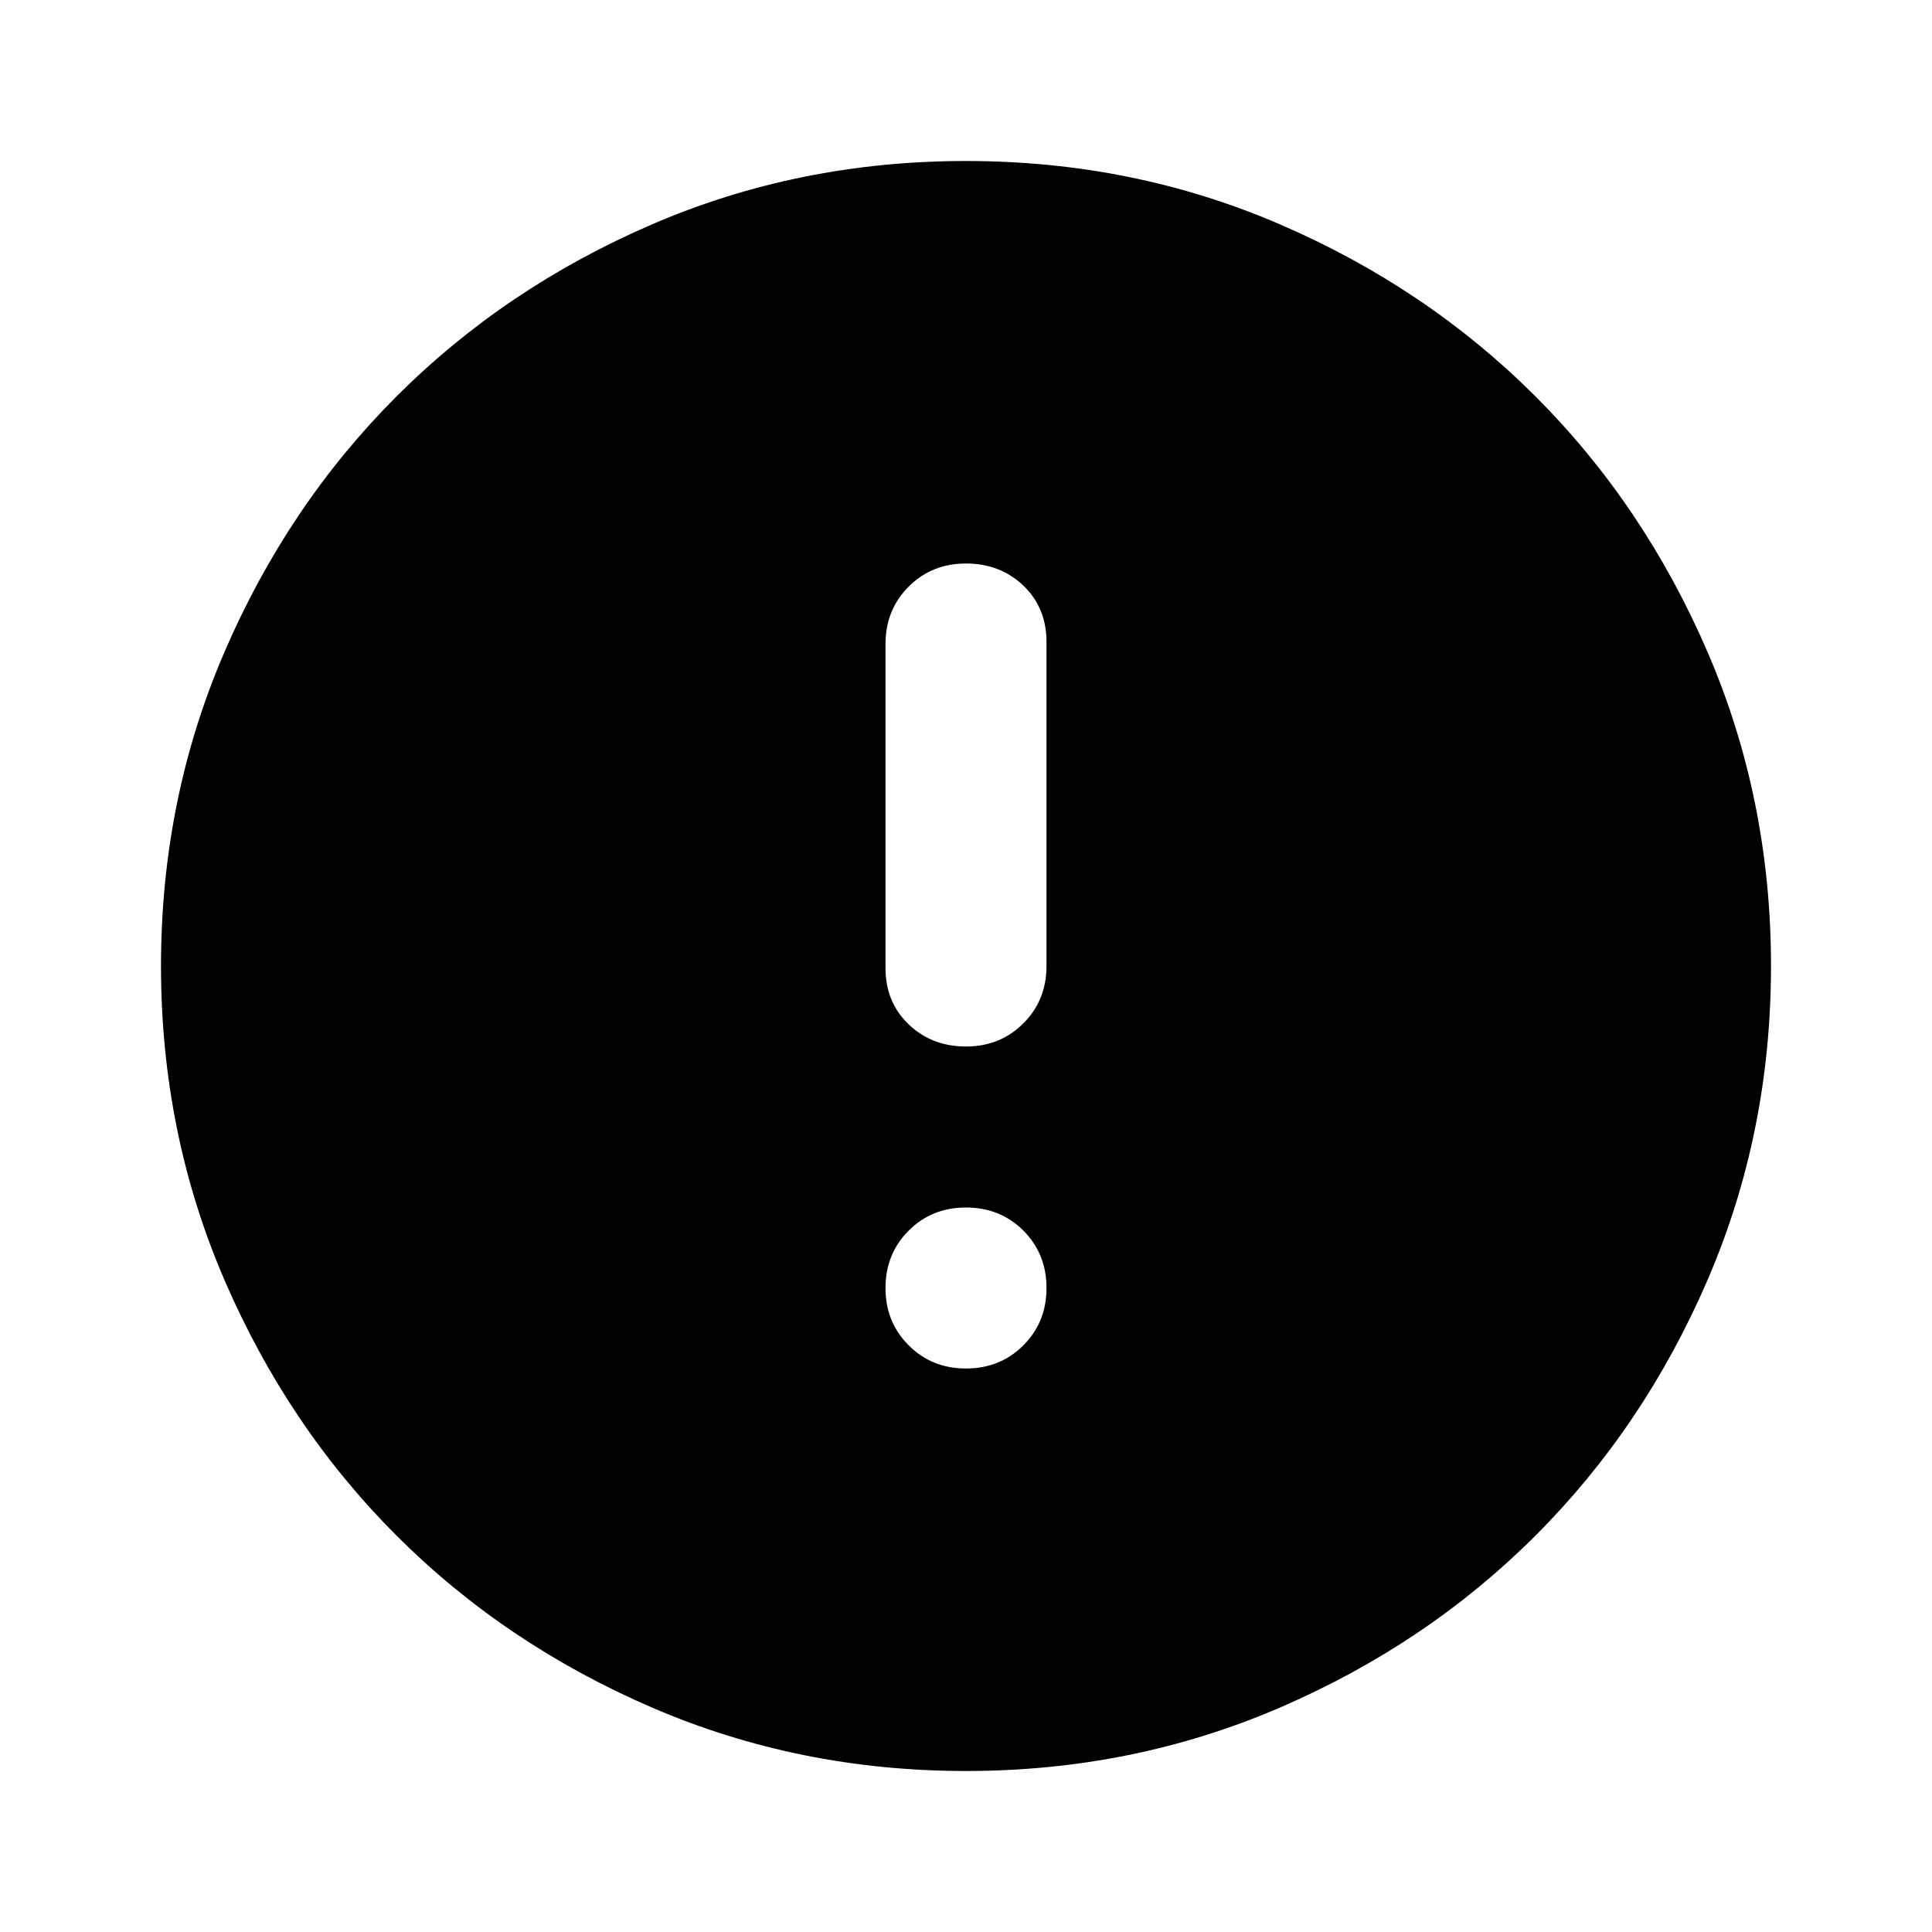
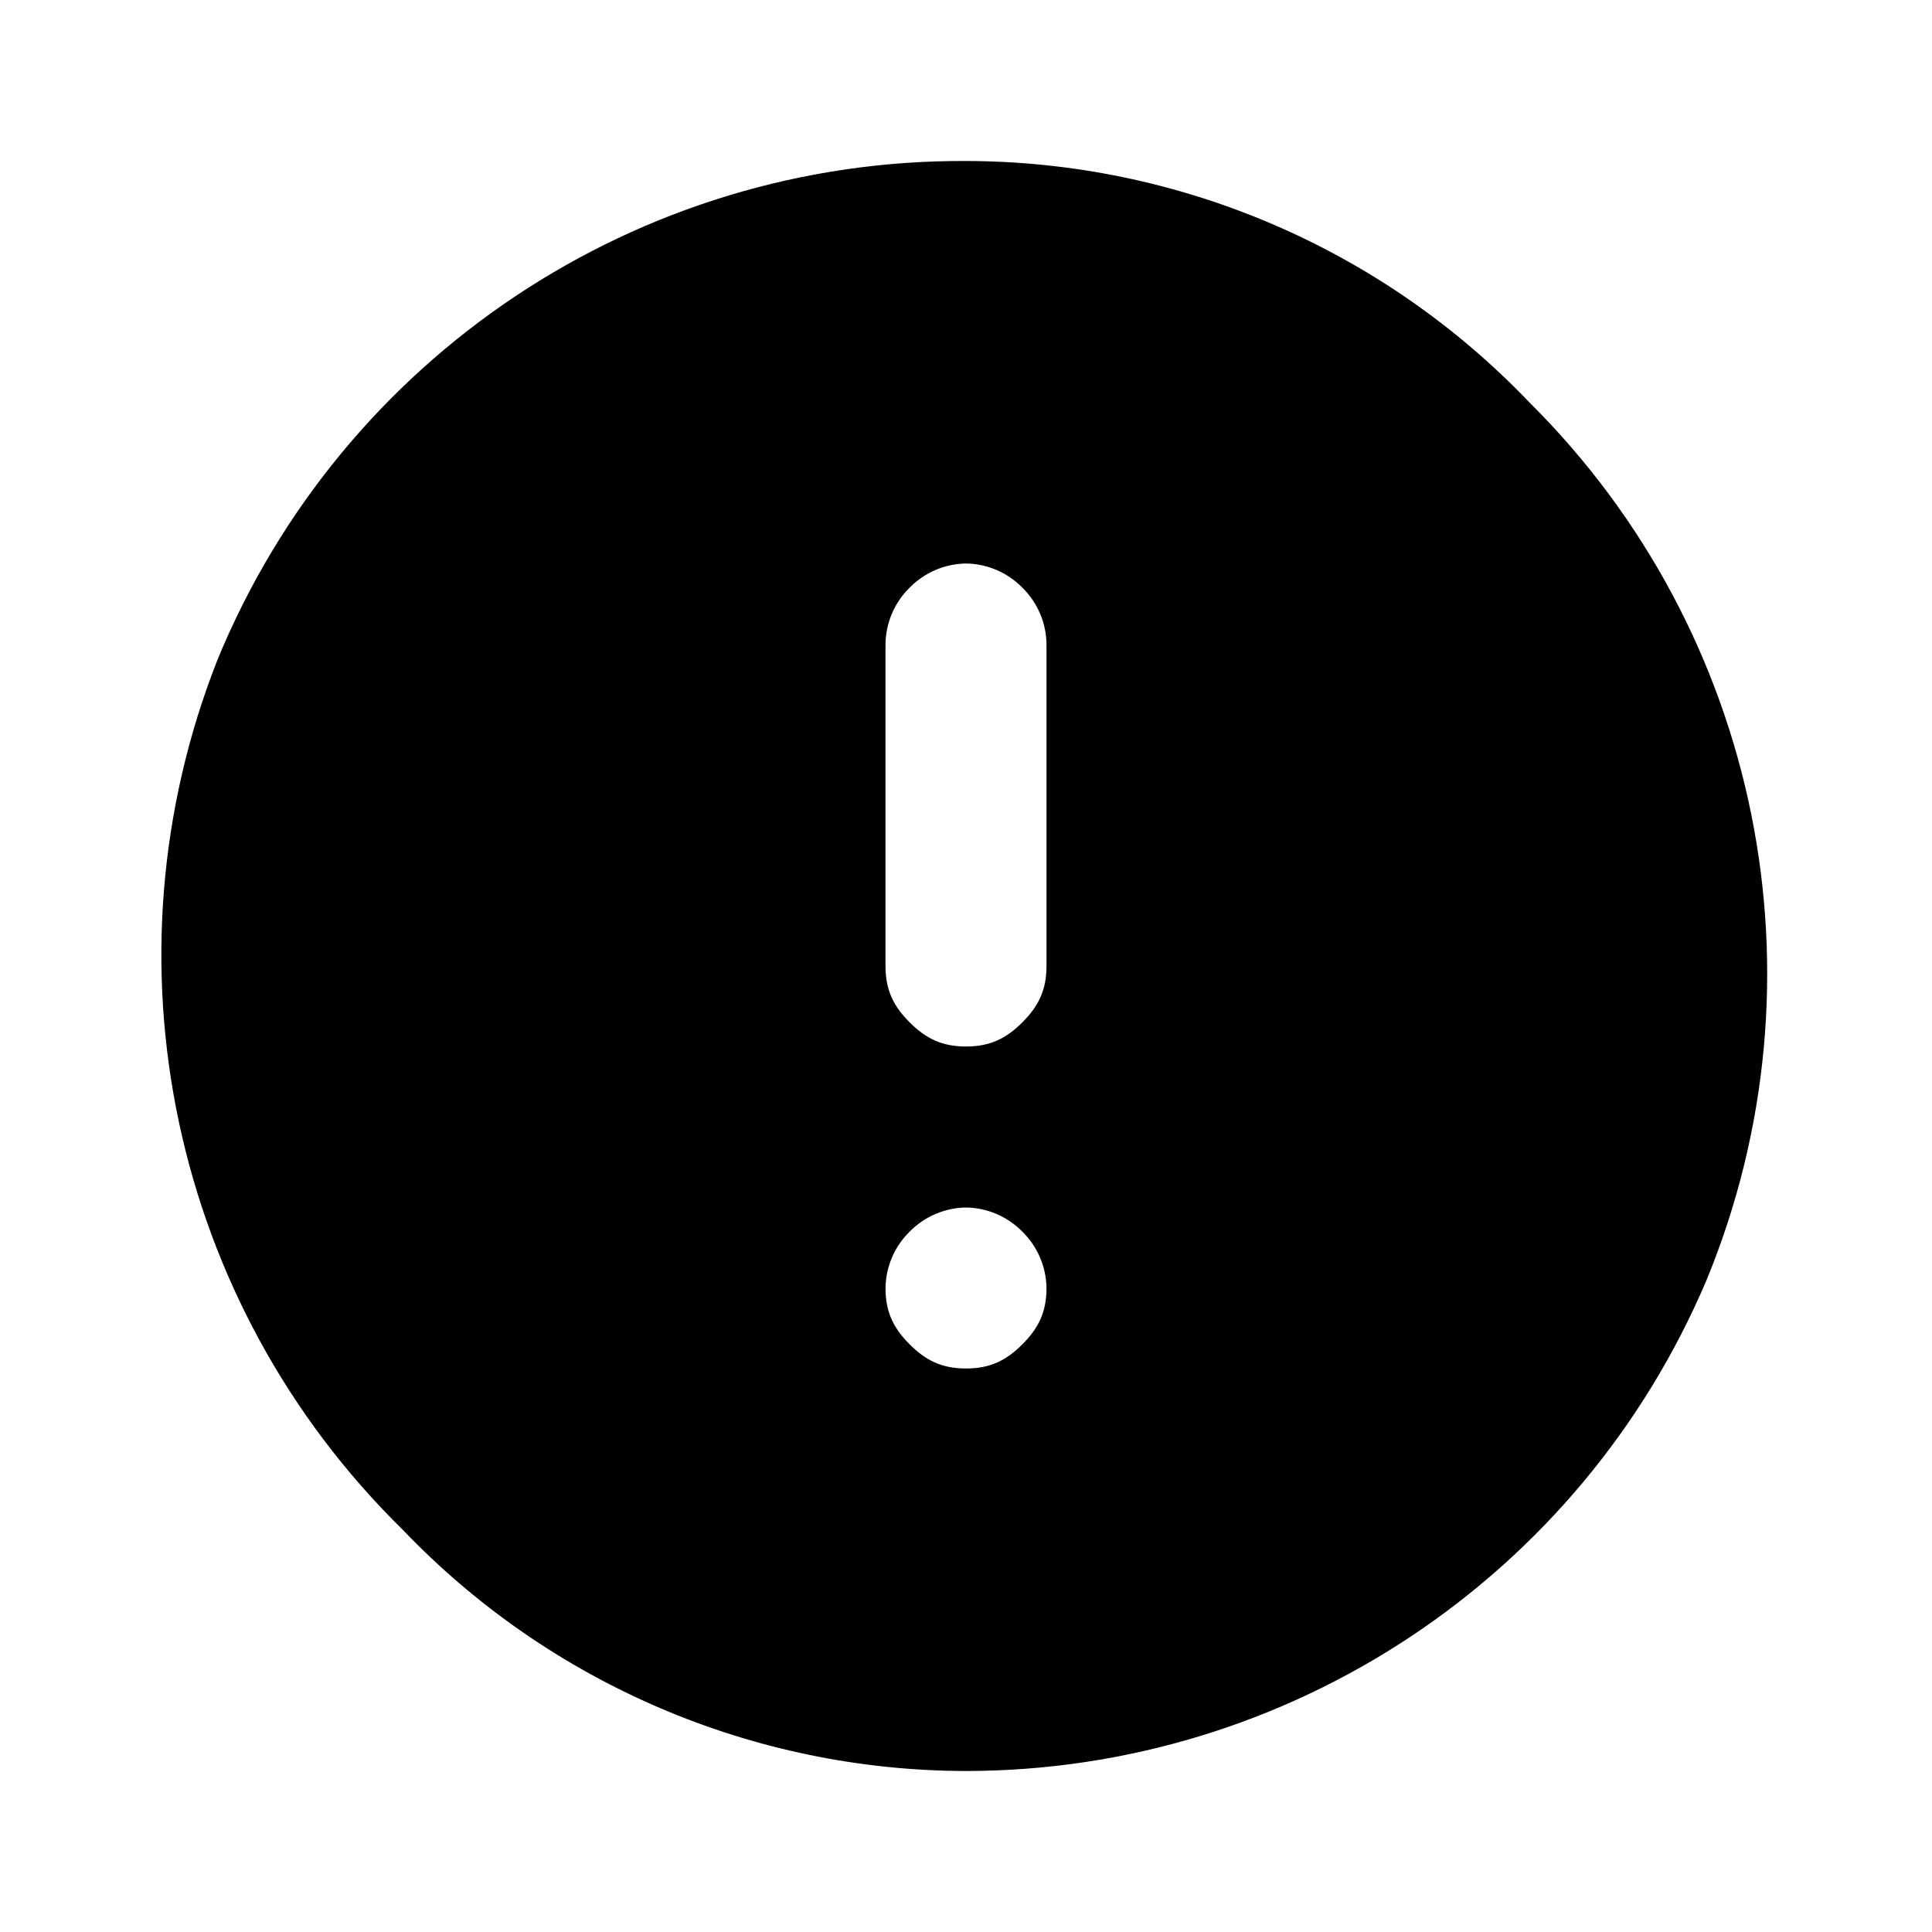
<svg xmlns="http://www.w3.org/2000/svg" viewBox="0 0 24 24">
-   <path d="M12 13C12.283 13 12.521 12.904 12.713 12.712C12.904 12.521 13 12.283 13 12V7.975C13 7.692 12.904 7.458 12.713 7.275C12.521 7.092 12.283 7 12 7C11.717 7 11.479 7.096 11.288 7.287C11.096 7.479 11 7.717 11 8V12.025C11 12.308 11.096 12.542 11.288 12.725C11.479 12.908 11.717 13 12 13ZM12 17C12.283 17 12.521 16.904 12.713 16.712C12.904 16.521 13 16.283 13 16C13 15.717 12.904 15.479 12.713 15.287C12.521 15.096 12.283 15 12 15C11.717 15 11.479 15.096 11.288 15.287C11.096 15.479 11 15.717 11 16C11 16.283 11.096 16.521 11.288 16.712C11.479 16.904 11.717 17 12 17ZM12 22C10.617 22 9.317 21.737 8.1 21.212C6.883 20.687 5.825 19.975 4.925 19.075C4.025 18.175 3.313 17.117 2.788 15.9C2.263 14.683 2 13.383 2 12C2 10.617 2.263 9.317 2.788 8.1C3.313 6.883 4.025 5.825 4.925 4.925C5.825 4.025 6.883 3.312 8.1 2.787C9.317 2.262 10.617 2 12 2C13.383 2 14.683 2.262 15.9 2.787C17.117 3.312 18.175 4.025 19.075 4.925C19.975 5.825 20.687 6.883 21.212 8.1C21.737 9.317 22 10.617 22 12C22 13.383 21.737 14.683 21.212 15.9C20.687 17.117 19.975 18.175 19.075 19.075C18.175 19.975 17.117 20.687 15.9 21.212C14.683 21.737 13.383 22 12 22Z" fill="inherit" />
+   <path d="M12 13c.3 0 .5-.1.7-.3.2-.2.3-.4.3-.7V8a1 1 0 0 0-.3-.7A1 1 0 0 0 12 7a1 1 0 0 0-.7.3 1 1 0 0 0-.3.7v4c0 .3.1.5.3.7.2.2.4.3.7.3Zm0 4c.3 0 .5-.1.7-.3.2-.2.3-.4.3-.7a1 1 0 0 0-.3-.7 1 1 0 0 0-.7-.3 1 1 0 0 0-.7.3 1 1 0 0 0-.3.7c0 .3.1.5.3.7.2.2.4.3.7.3Zm0 5a9.7 9.7 0 0 1-7-3A10 10 0 0 1 2.7 8.2 10 10 0 0 1 12 2a9.7 9.7 0 0 1 7 3 10 10 0 0 1 2.2 10.9A10 10 0 0 1 12 22Z" fill="inherit" />
</svg>
